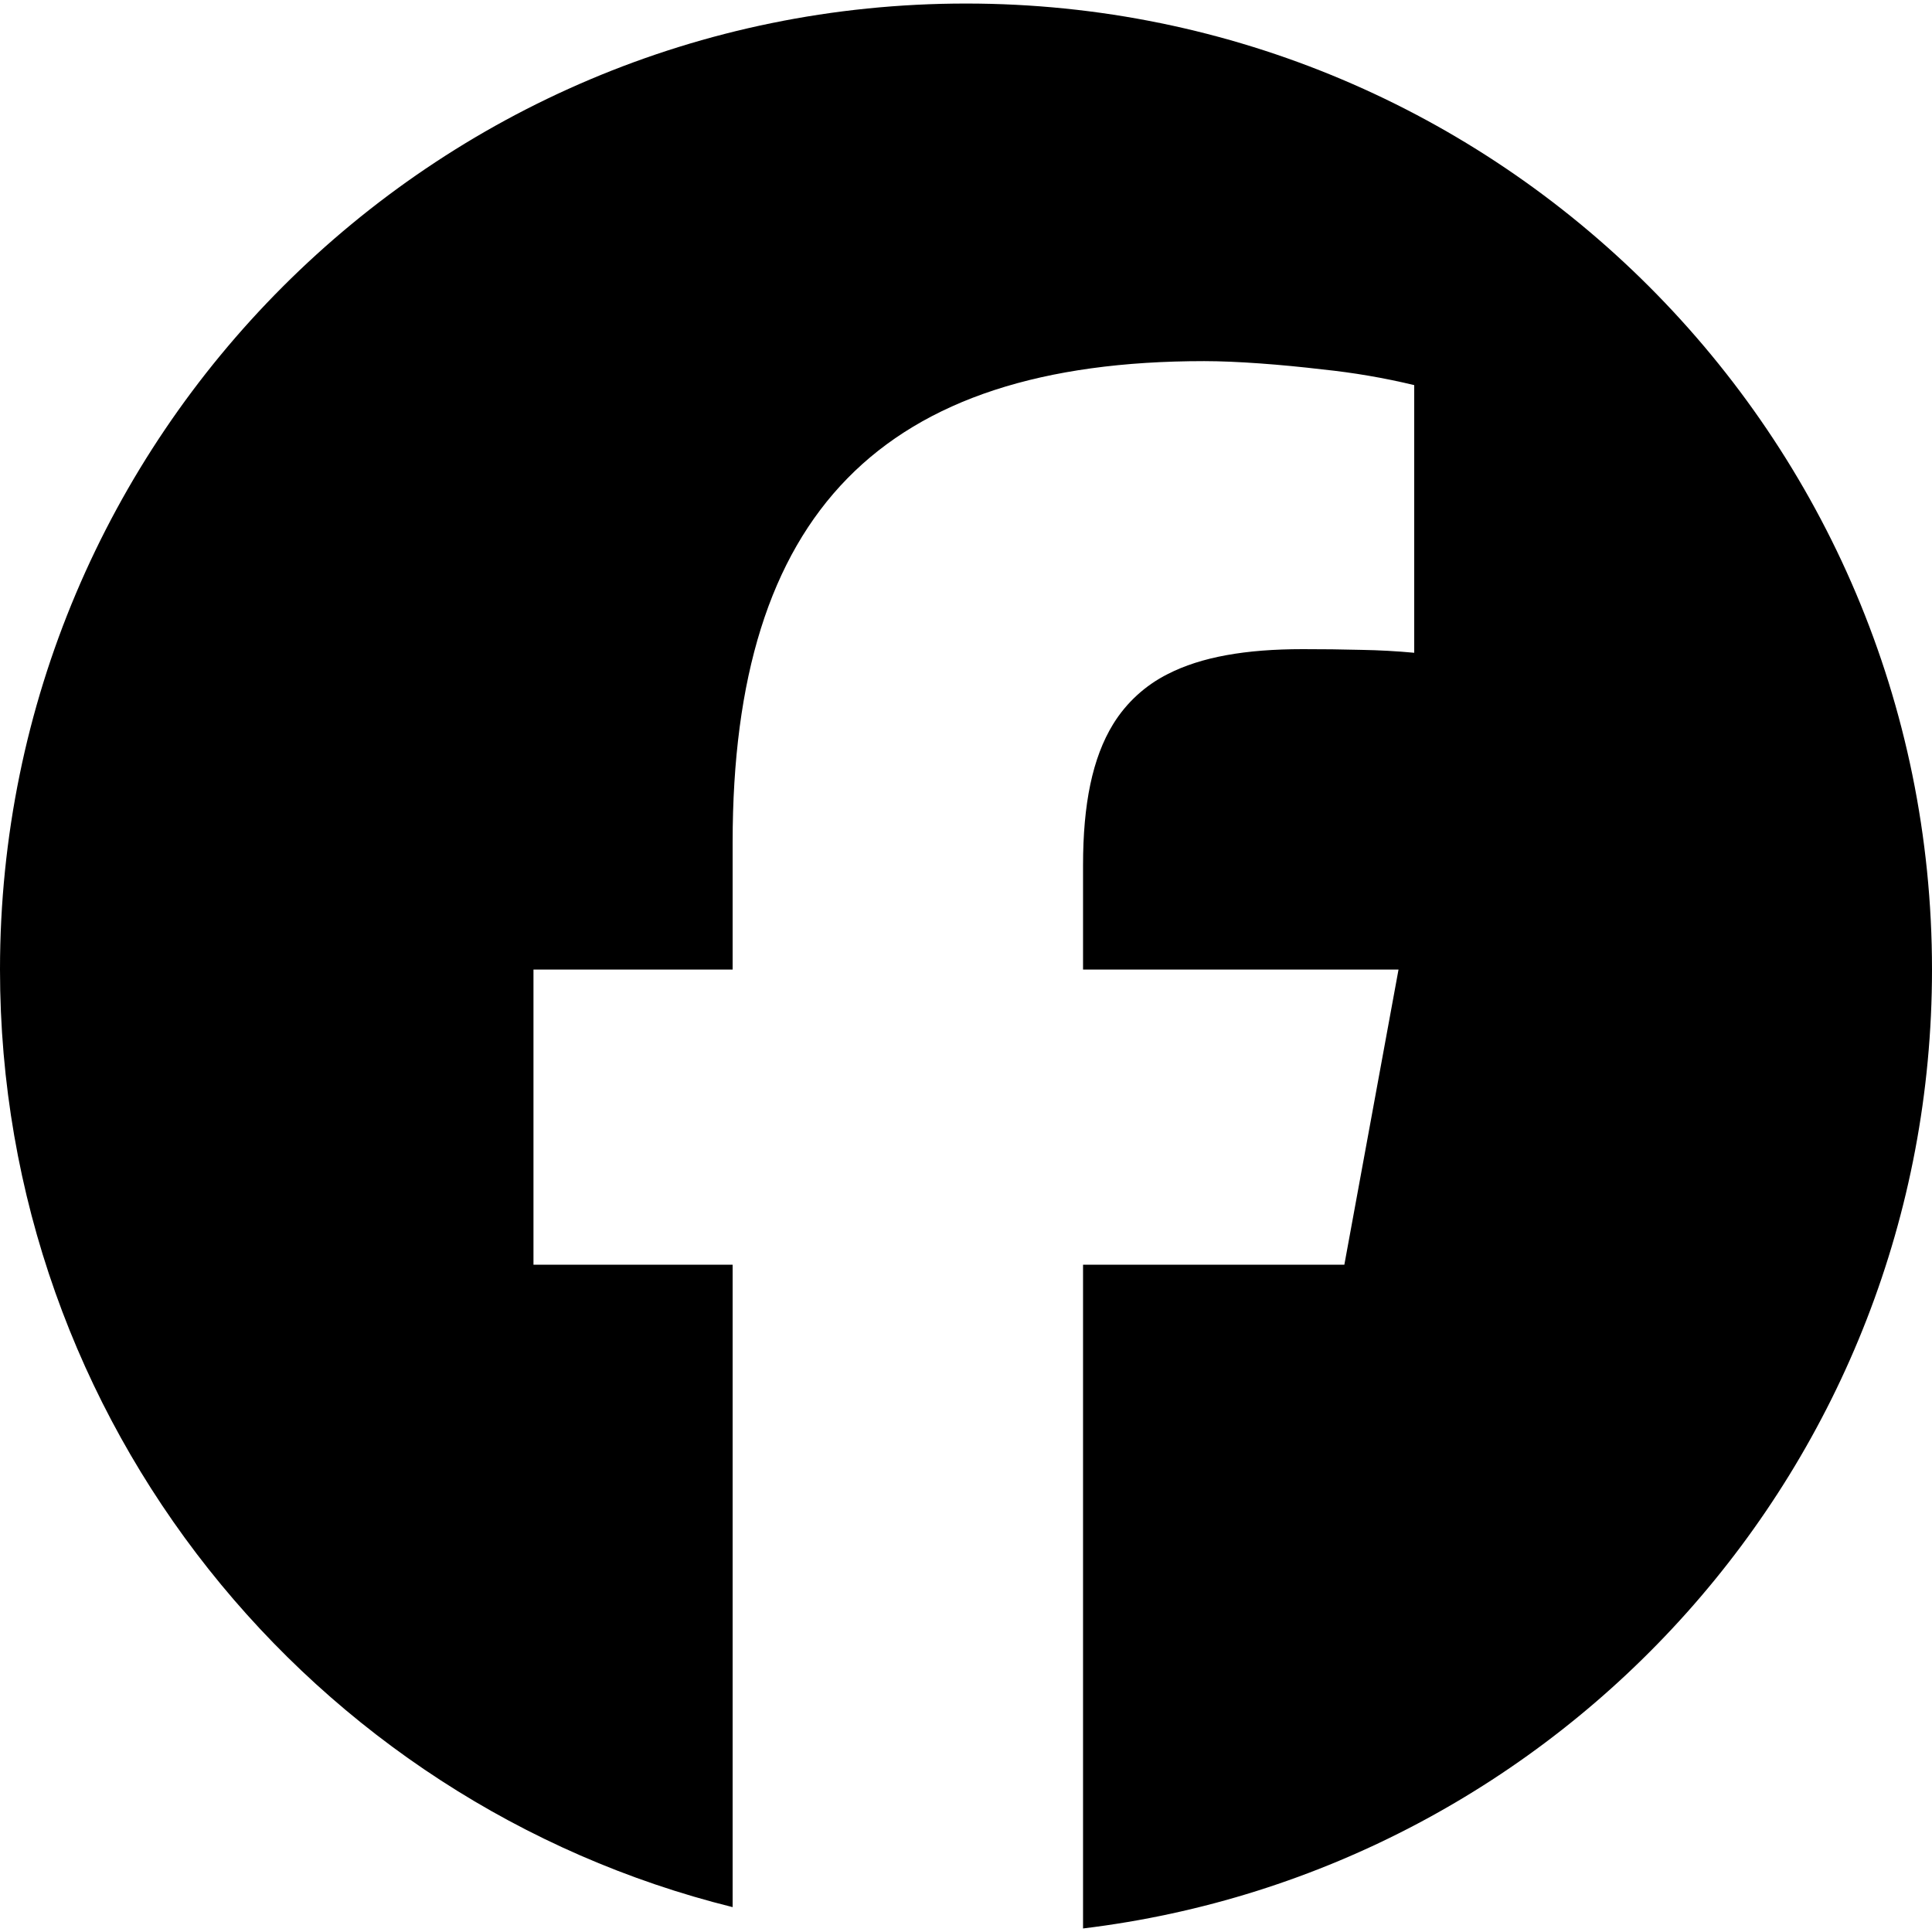
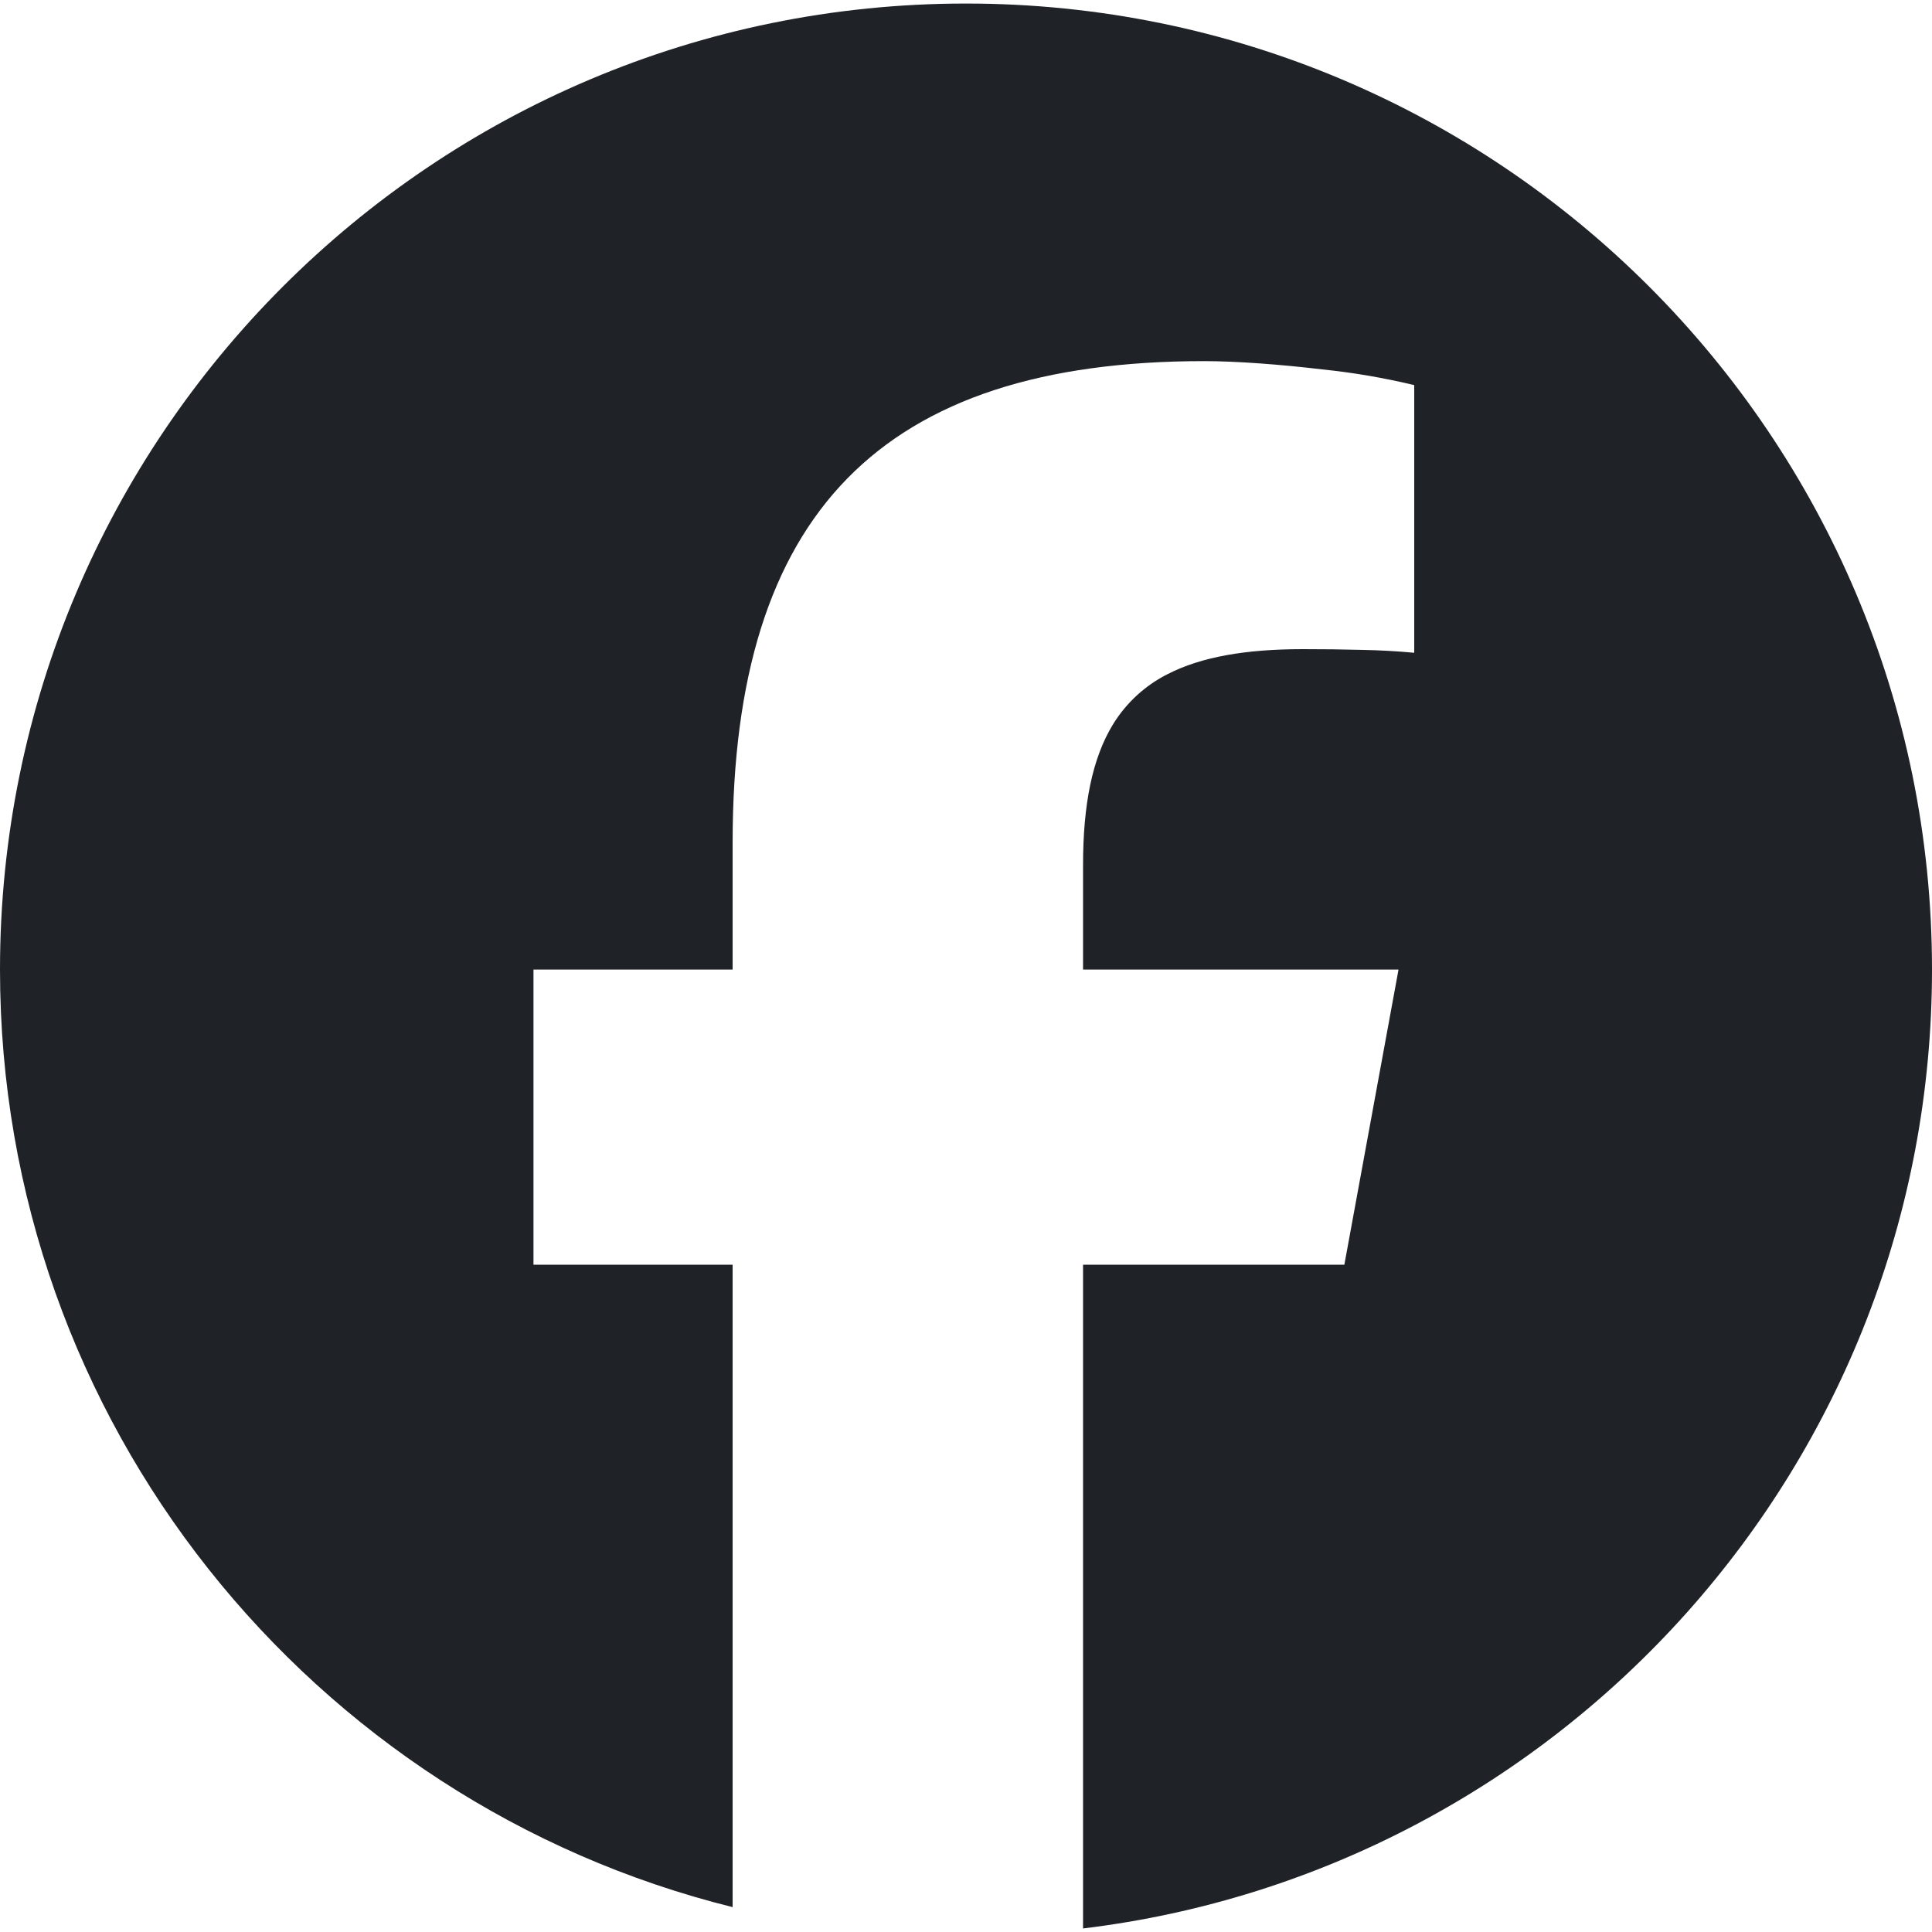
<svg xmlns="http://www.w3.org/2000/svg" width="20" height="20" fill="currentColor" style="vertical-align: text-bottom; margin-right: 4px; display: inline-block;" role="img" viewBox="0 0 24 24">
  <path d="M9.101 23.691v-7.98H6.627v-3.667h2.474v-1.58c0-4.085 1.848-5.978 5.858-5.978.401 0 .955.042 1.468.103a8.68 8.68 0 0 1 1.141.195v3.325a8.623 8.623 0 0 0-.653-.036 26.805 26.805 0 0 0-.733-.009c-.707 0-1.259.096-1.675.309a1.686 1.686 0 0 0-.679.622c-.258.42-.374.995-.374 1.752v1.297h3.919l-.386 2.103-.287 1.564h-3.246v8.245C19.396 23.238 24 18.179 24 12.044c0-6.627-5.373-12-12-12s-12 5.373-12 12c0 5.628 3.874 10.35 9.101 11.647Z" />
+   <style>:root{color:#1f2328}@media (prefers-color-scheme: dark){:root{color:#f0f6fc}}</style>
</svg>
